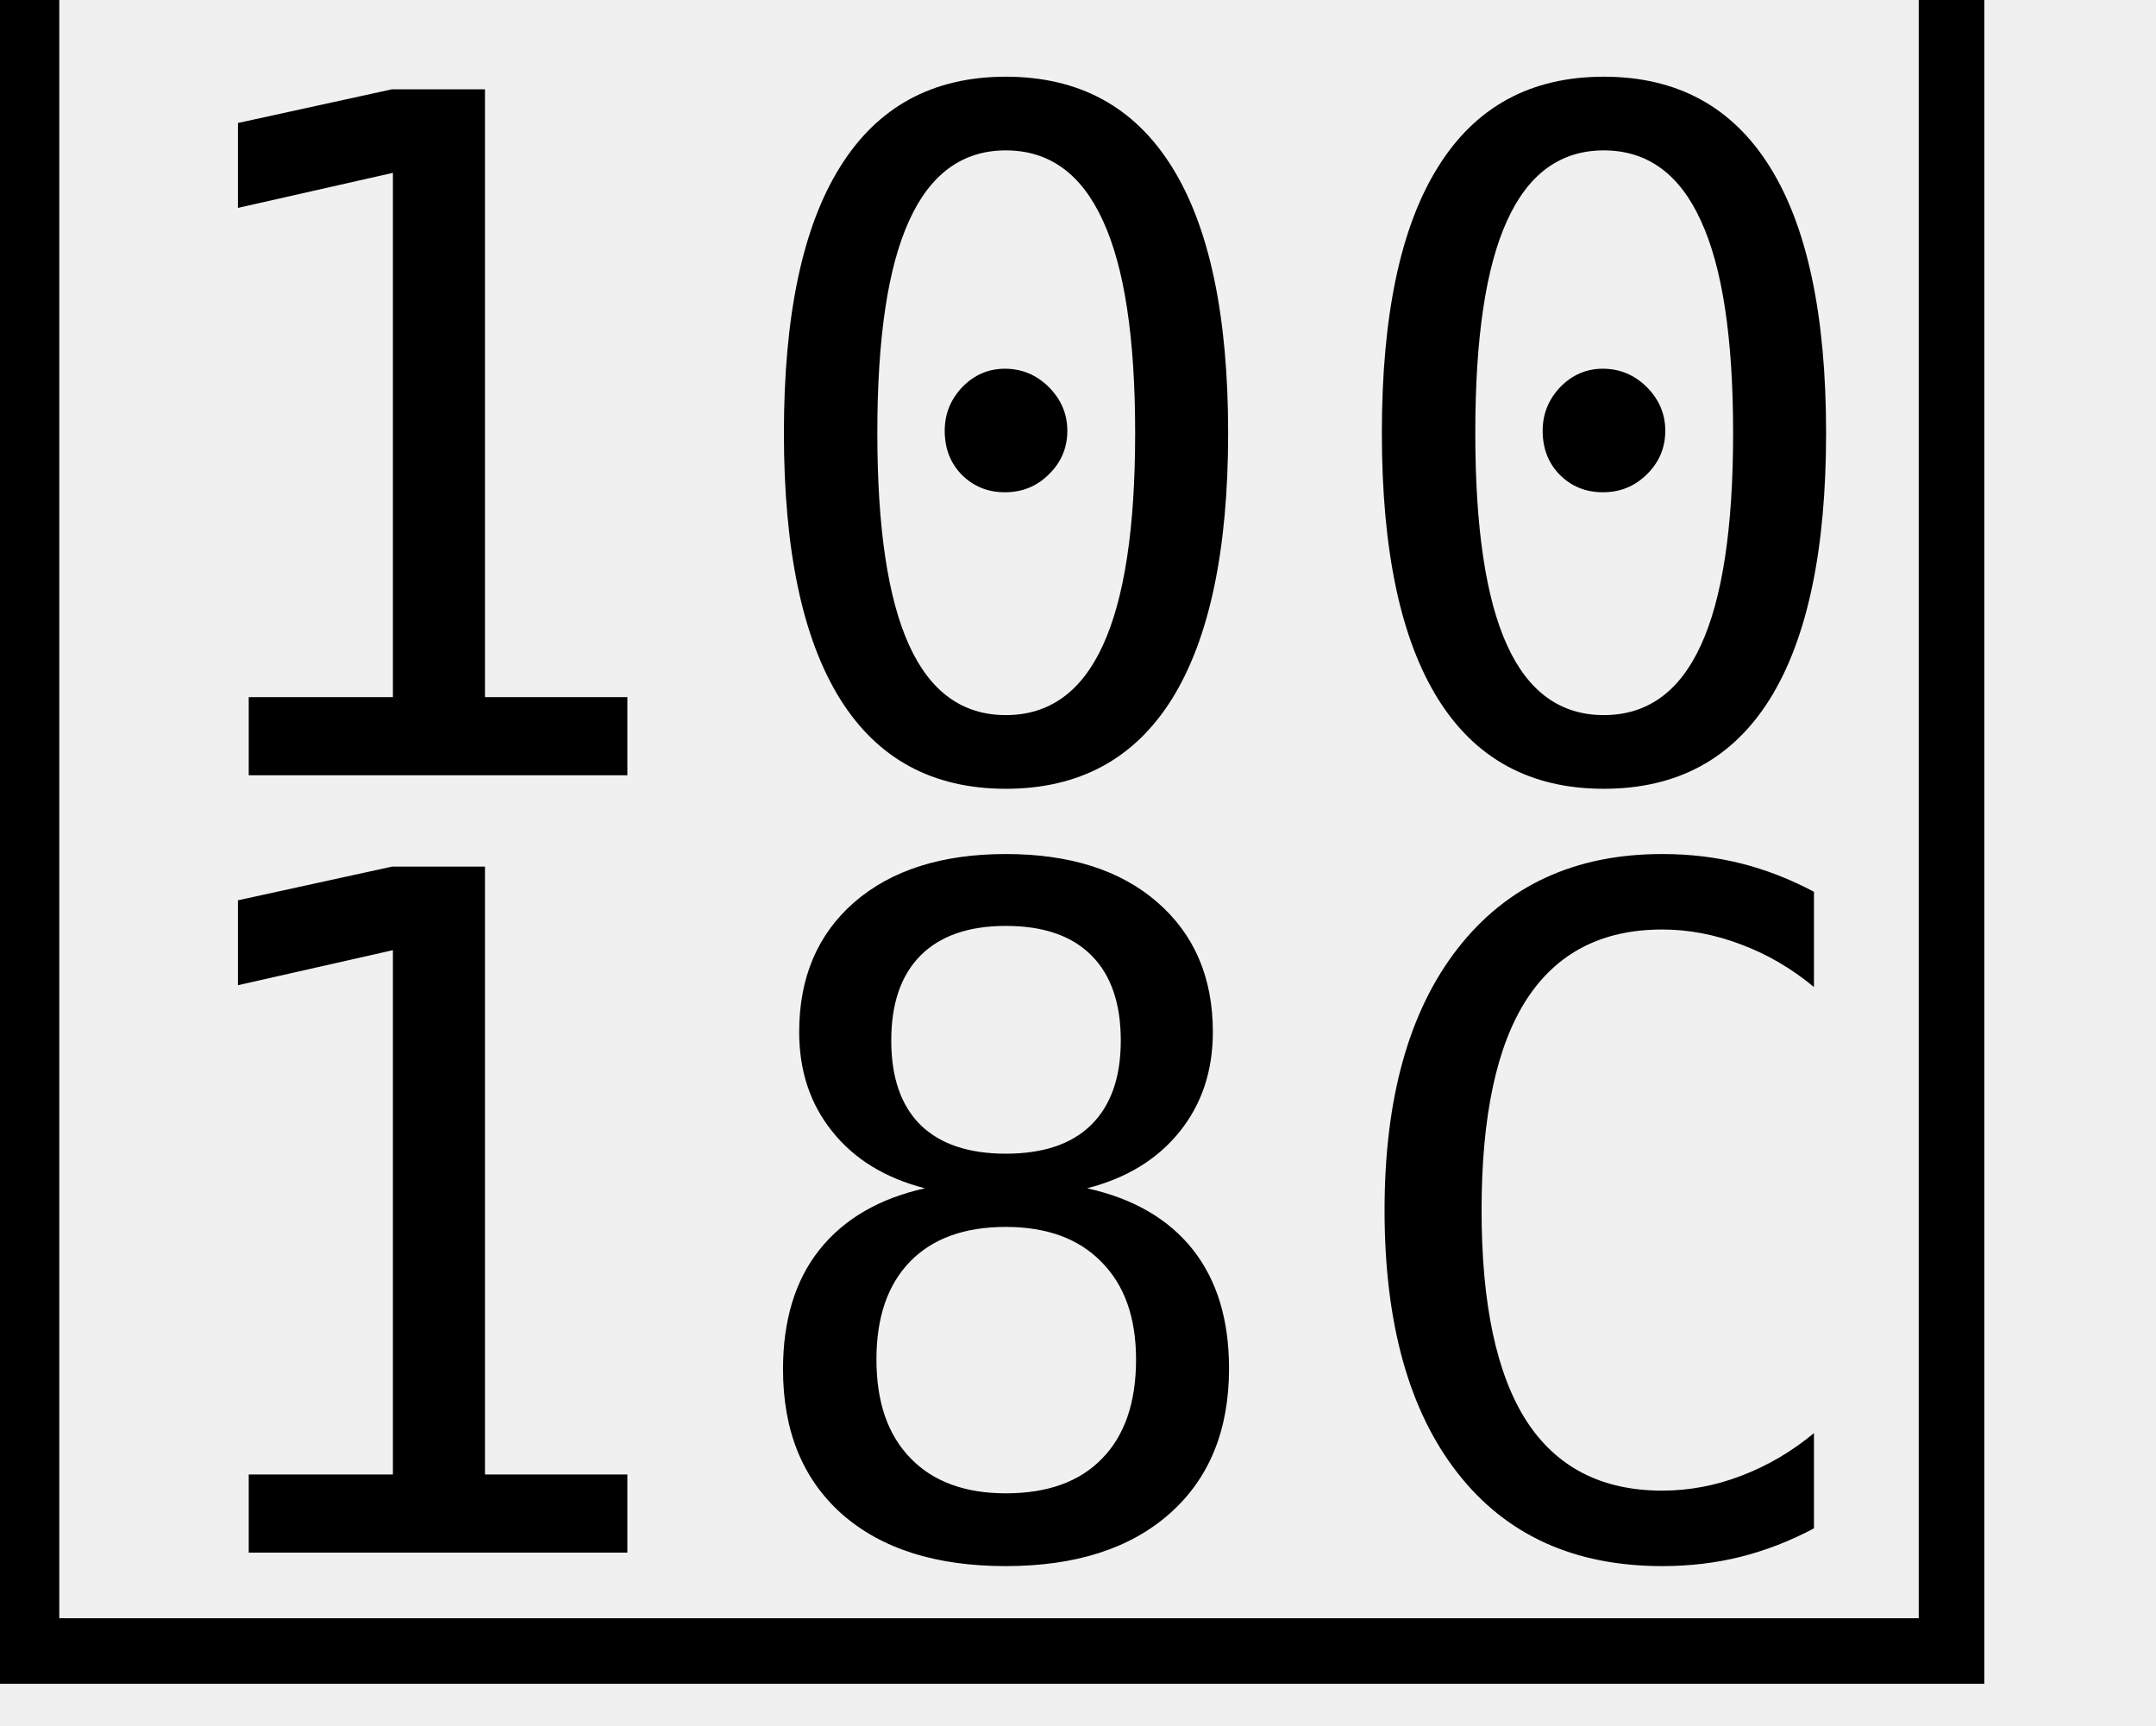
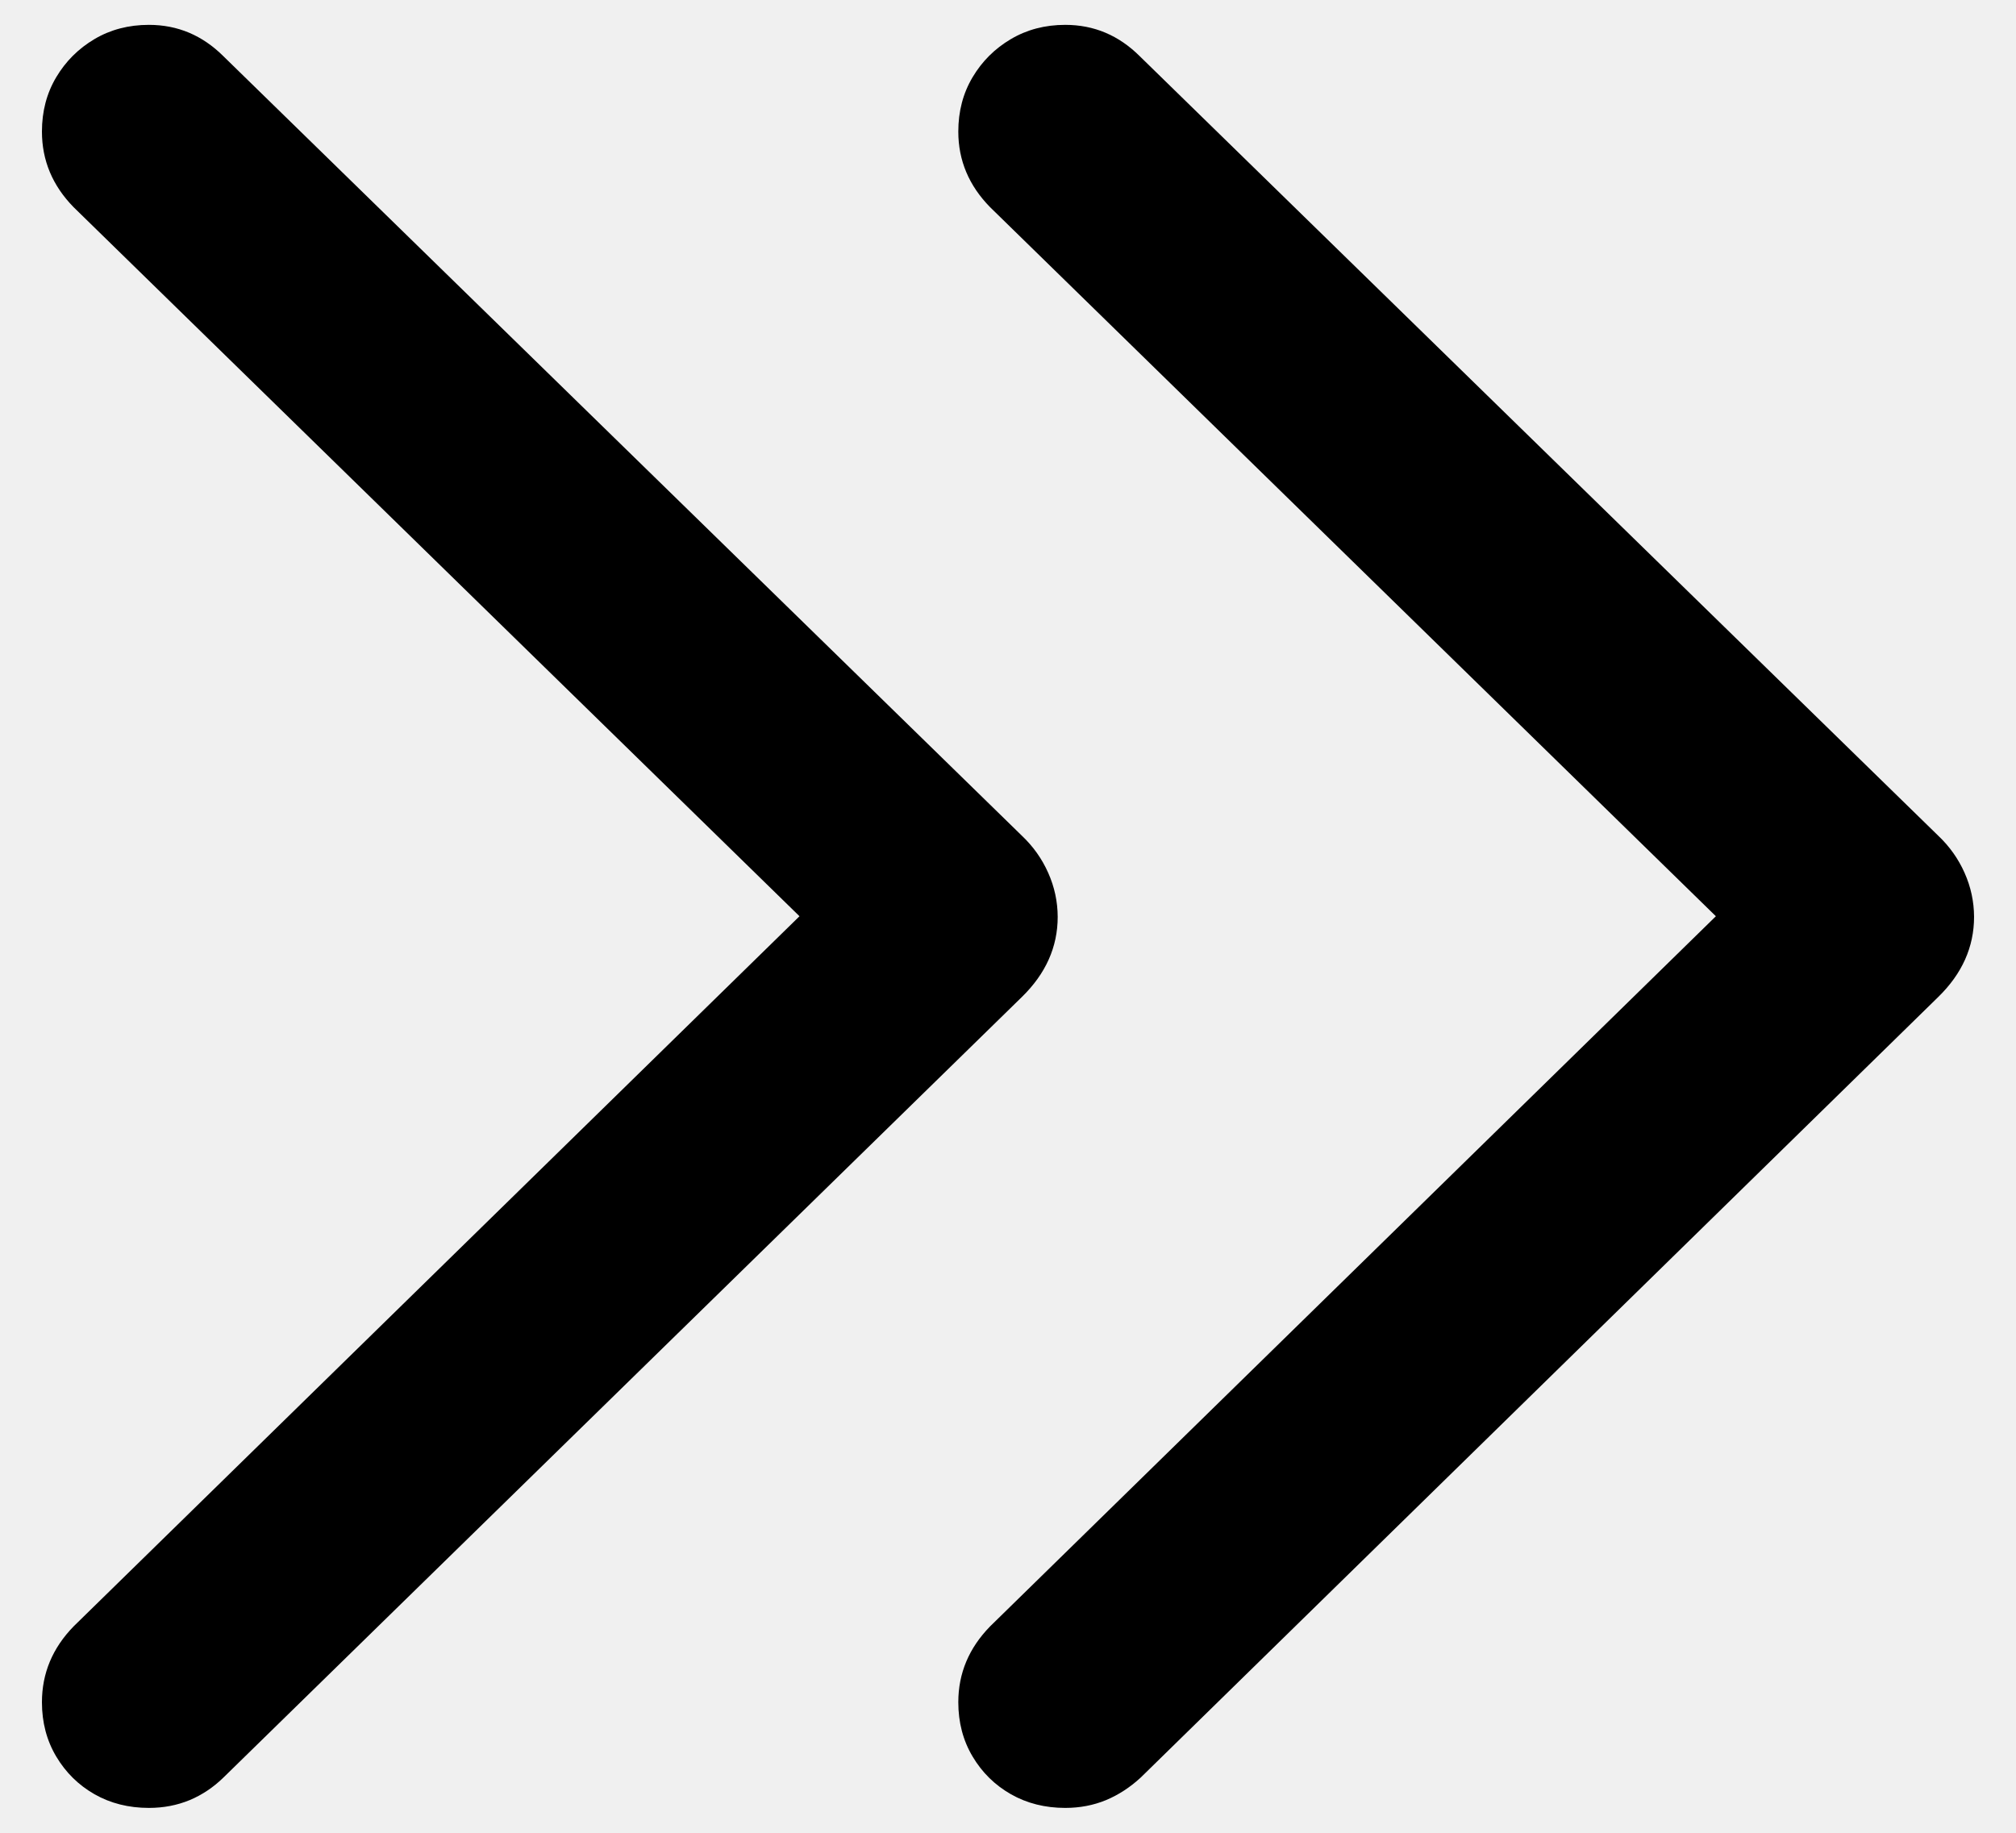
- <svg xmlns="http://www.w3.org/2000/svg" width="1em" height="0.8em" viewBox="0 0 64 60" version="1.1">
+ <svg xmlns="http://www.w3.org/2000/svg" width="1em" viewBox="0 0 33 30" version="1.1">
  <style>
-         text {
-             fill: black;
+     path {
+         fill: black;
+     }
+     @media (prefers-color-scheme: dark) {
+         path {
+             fill: white;
        }
-         @media (prefers-color-scheme: dark) {
-             text {
-                 fill: white;
-             }
-         }
-     </style>
-   <g id="Page-1" stroke="none" stroke-width="1" fill="none" fill-rule="evenodd" font-family="SFCompact-Regular, SF Compact" font-size="72" font-weight="normal" letter-spacing="-0.6">
-     <text>
-       <tspan x="-8" y="54">􀆌</tspan>
-     </text>
+     }
+ </style>
+   <g id="Page-1" stroke="none" stroke-width="1" fill="none" fill-rule="evenodd">
+     <g id="chevron_right" transform="translate(0.686508, 0.40686)" fill-rule="nonzero">
+       <path d="M1.751,29.186 C1.991,29.186 2.213,29.143 2.419,29.058 C2.624,28.972 2.808,28.848 2.972,28.688 L16.04,15.913 C16.431,15.532 16.627,15.094 16.627,14.6 C16.626,14.35 16.574,14.11 16.472,13.881 C16.37,13.651 16.226,13.448 16.04,13.272 L2.972,0.515 C2.628,0.172 2.222,0 1.751,0 C1.419,0 1.122,0.078 0.86,0.233 C0.598,0.388 0.389,0.596 0.234,0.857 C0.078,1.119 0,1.415 0,1.747 C0,2.219 0.173,2.632 0.519,2.985 L13.267,15.437 L13.267,13.743 L0.519,26.214 C0.173,26.569 0,26.983 0,27.456 C0,27.787 0.078,28.083 0.234,28.345 C0.389,28.606 0.598,28.812 0.86,28.962 C1.122,29.111 1.419,29.186 1.751,29.186 Z M16.751,29.186 C16.991,29.186 17.213,29.143 17.419,29.058 C17.624,28.972 17.814,28.848 17.987,28.688 L31.04,15.913 C31.431,15.532 31.627,15.094 31.627,14.6 C31.626,14.35 31.574,14.11 31.472,13.881 C31.37,13.651 31.226,13.448 31.04,13.272 L17.972,0.515 C17.628,0.172 17.222,0 16.751,0 C16.42,0 16.123,0.078 15.861,0.233 C15.598,0.388 15.389,0.596 15.234,0.857 C15.078,1.119 15,1.415 15,1.747 C15,2.219 15.174,2.632 15.521,2.985 L28.267,15.437 L28.267,13.743 L15.521,26.214 C15.174,26.569 15,26.983 15,27.456 C15,27.787 15.078,28.083 15.234,28.345 C15.389,28.606 15.598,28.812 15.861,28.962 C16.123,29.111 16.42,29.186 16.751,29.186 Z" id="Shape" />
+     </g>
  </g>
</svg>
